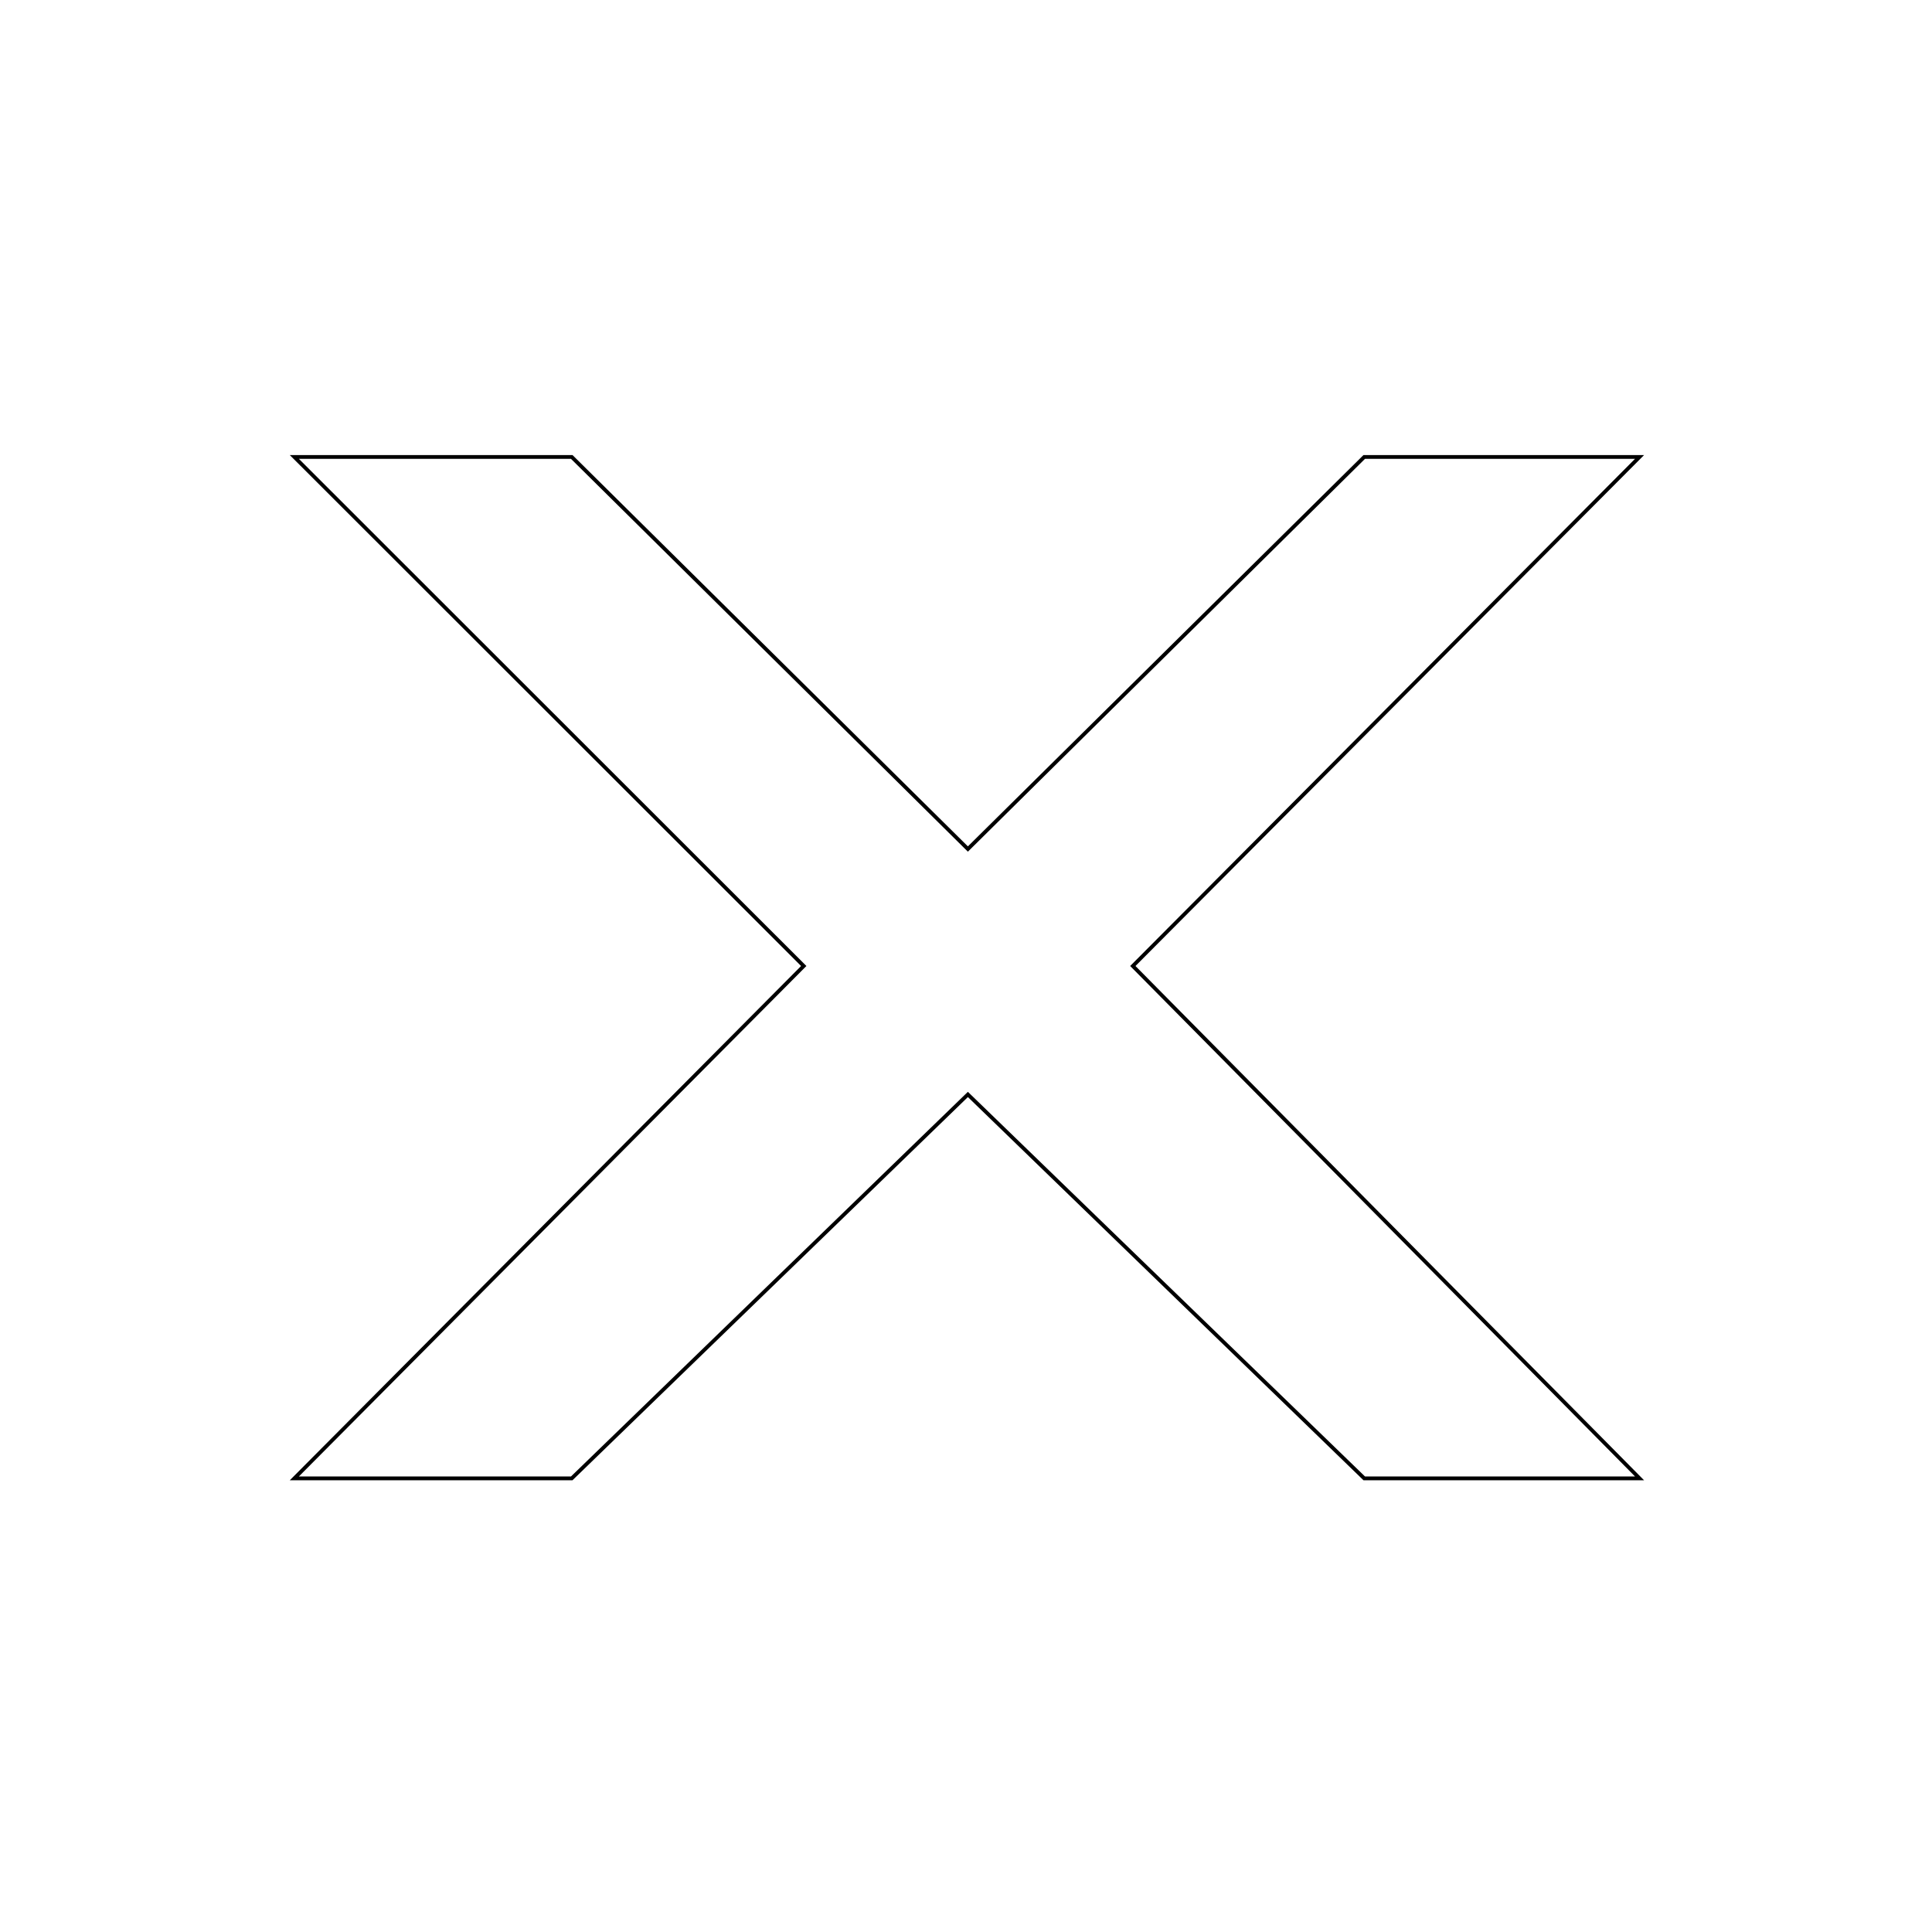
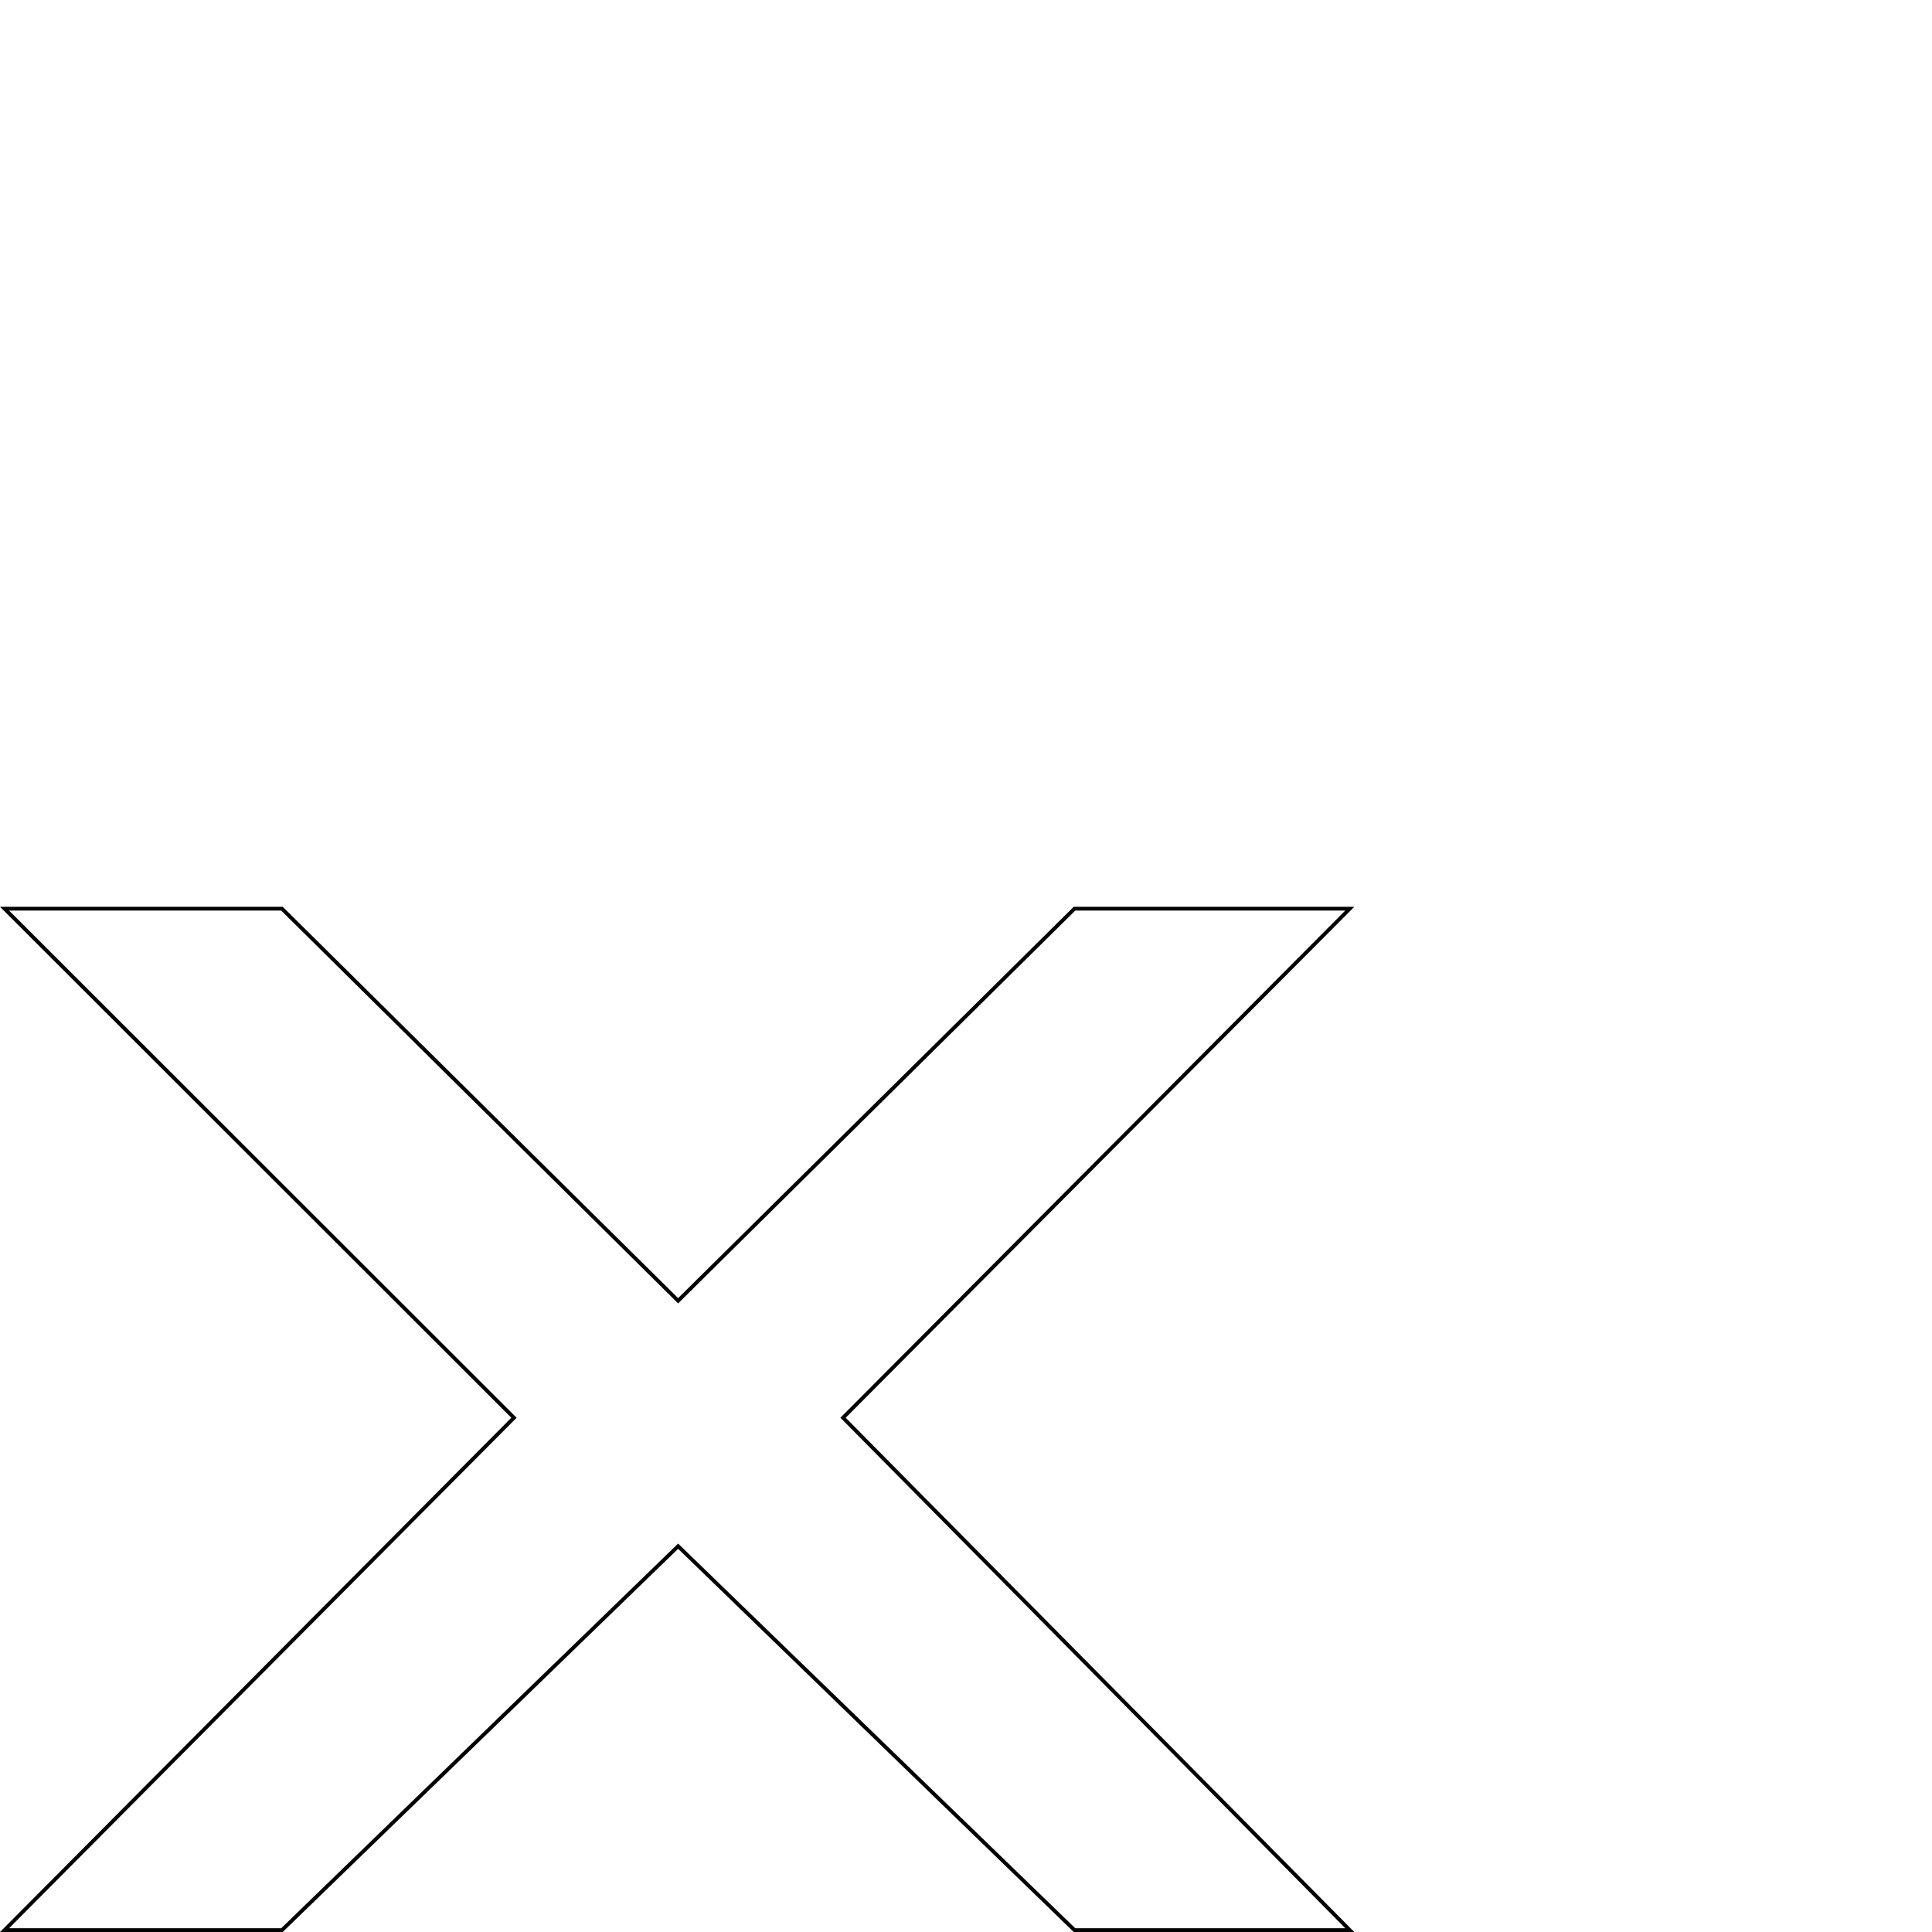
<svg xmlns="http://www.w3.org/2000/svg" width="7.111in" height="7.111in" viewBox="0 0 512 512" id="svg3843" version="1.1">
  <defs id="defs3848" />
-   <path id="Close" d="M 151.517,121.094 256.5,225 361.541,121.094 l 72.959,0 L 300.21,256 434.5,391.783 l -72.959,0 L 256.5,290.04 151.517,391.783 78,391.783 213,256 78,121.094 Z" style="fill:none;stroke:#000000;stroke-width:1" />
+   <path id="Close" d="M 74.725,240.811 179.708,344.717 284.748,240.811 l 72.959,0 -134.29,134.906 134.29,135.783 -72.959,0 L 179.708,409.757 74.725,511.5 l -73.517,0 L 136.208,375.717 1.208,240.811 Z" style="fill:none;stroke:#000000;stroke-width:1" />
</svg>
